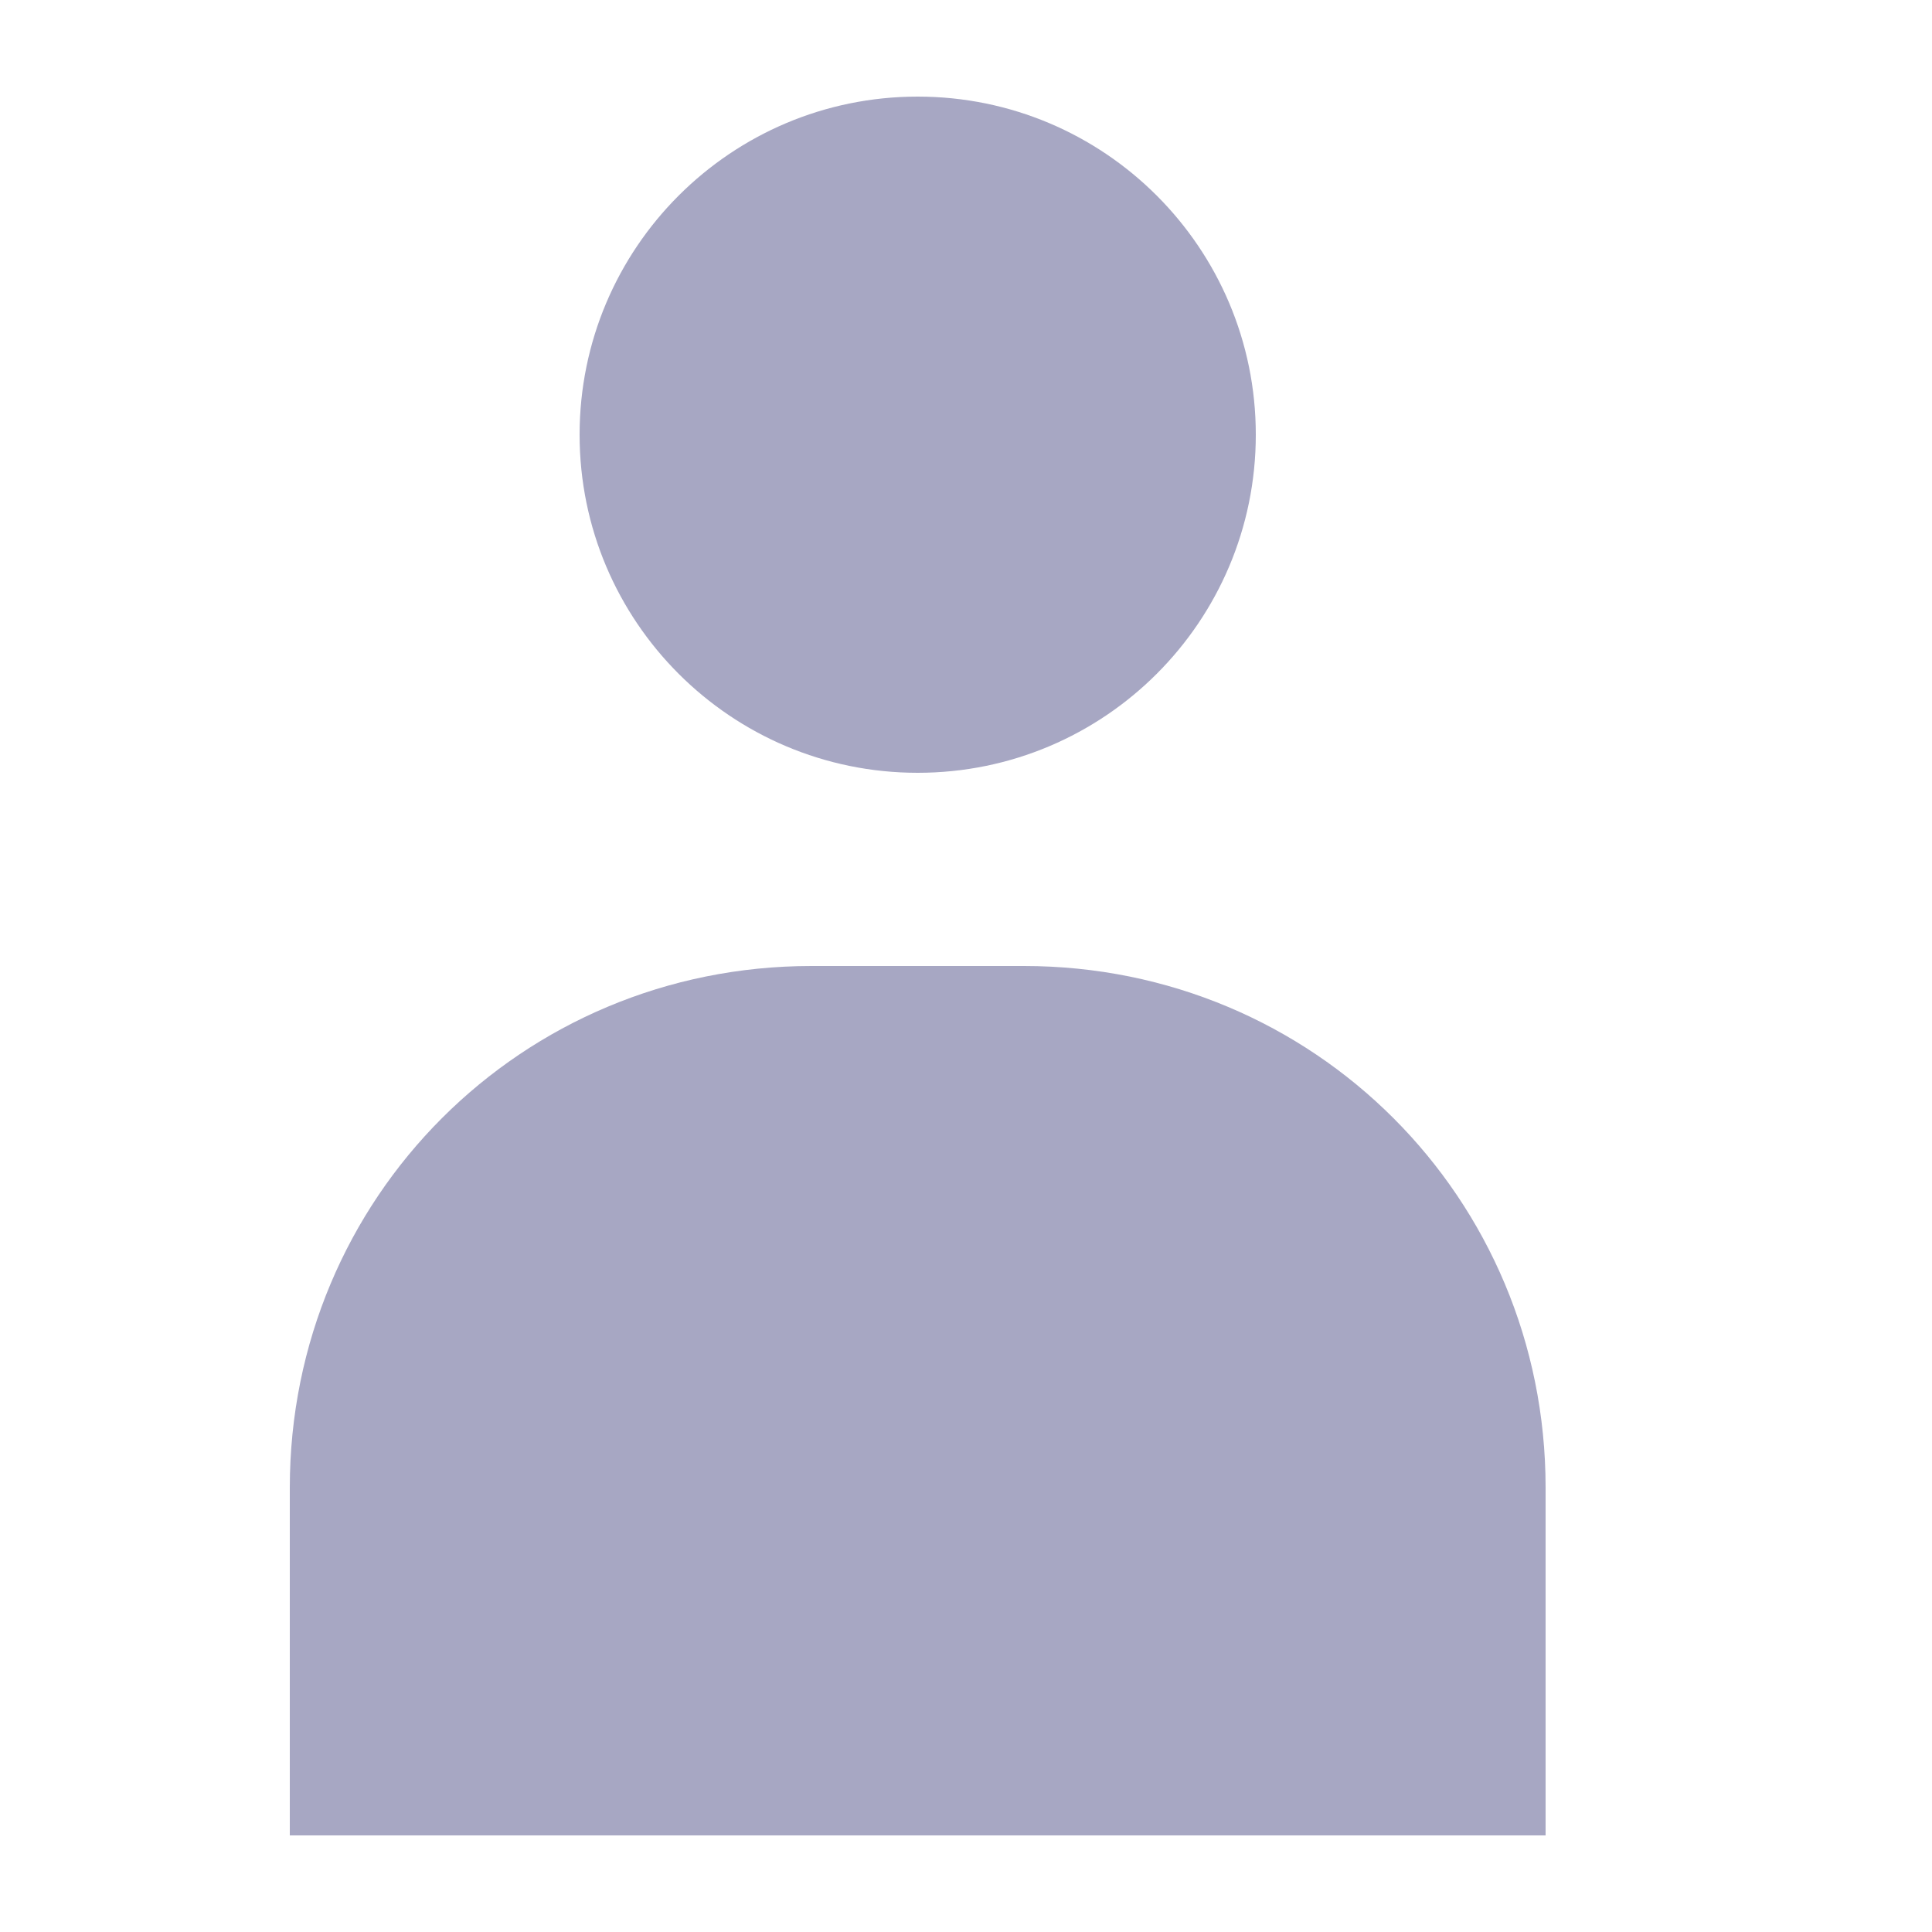
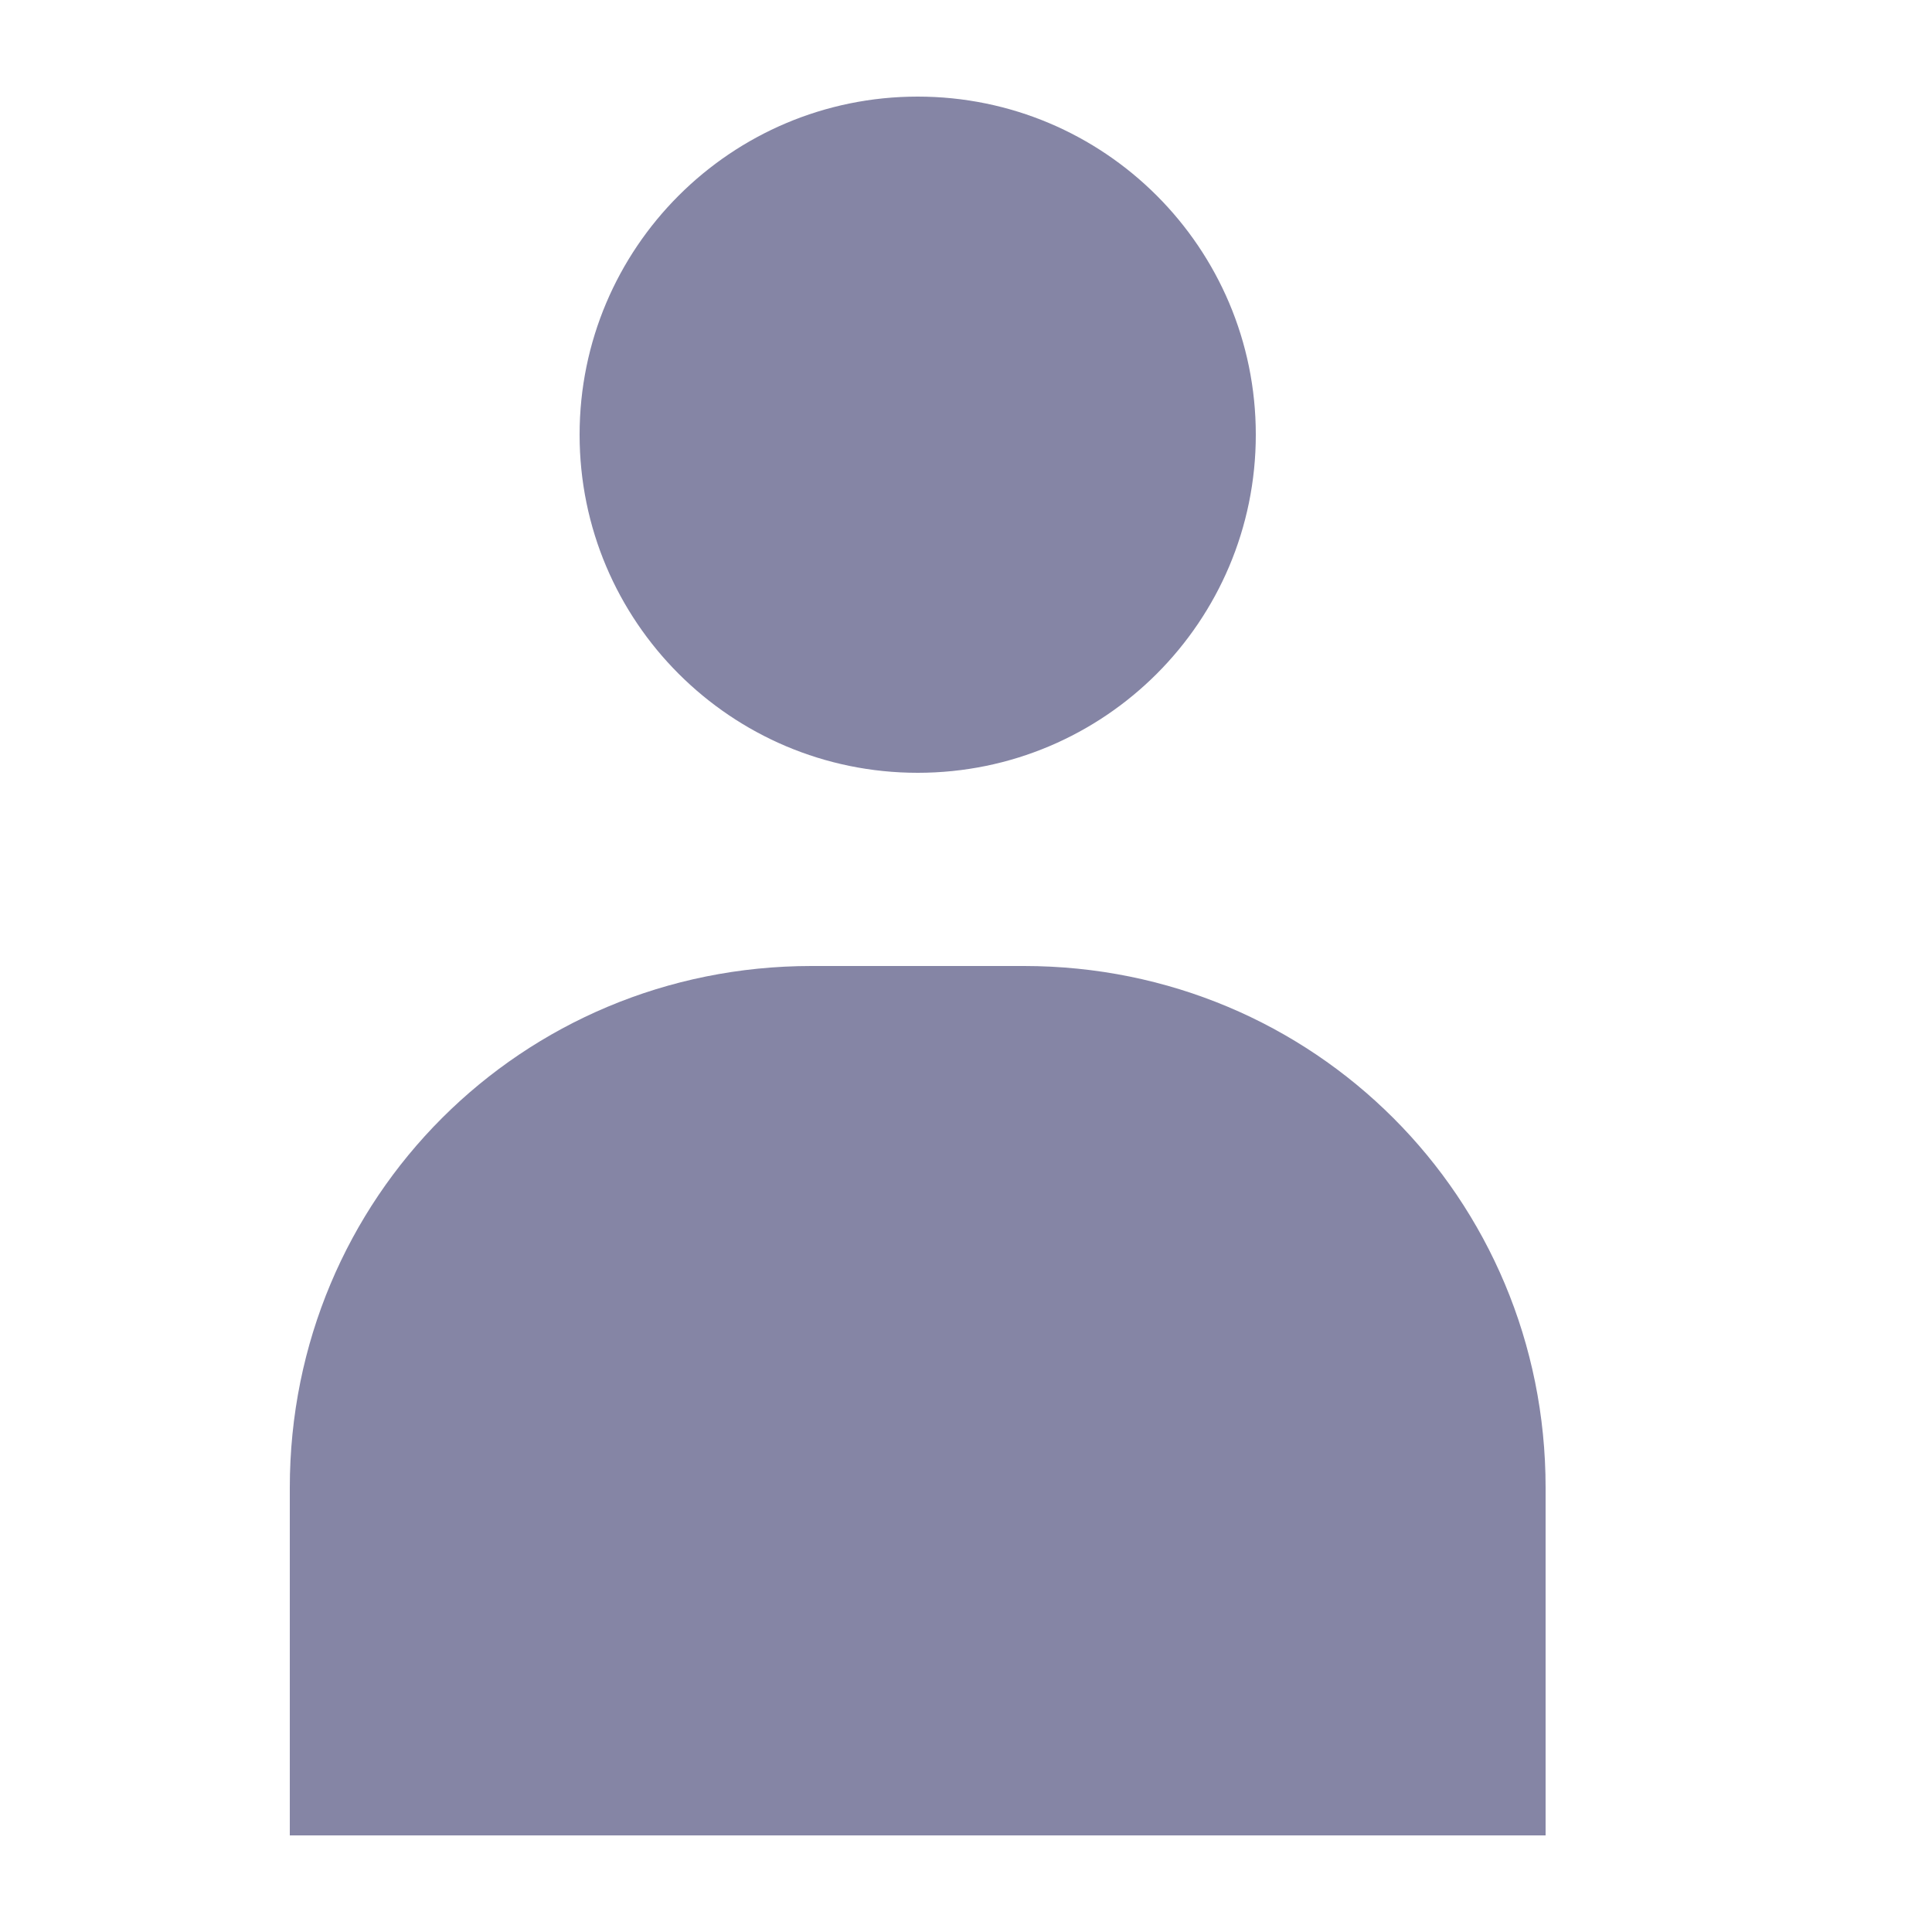
<svg xmlns="http://www.w3.org/2000/svg" version="1.1" id="Layer_1" x="0px" y="0px" viewBox="0 0 20 20" style="enable-background:new 0 0 20 20;" xml:space="preserve">
  <style type="text/css">
- 	.st0{fill:#A7A7C3;}
+ 	.st0{fill:#8585A5;}
</style>
  <path class="st0" d="M10.6,10H8.4c-3,0-5.4,2.4-5.4,5.4V19h13v-3.6C16,12.4,13.6,10,10.6,10z" />
  <circle class="st0" cx="9.5" cy="4.5" r="3.5" />
</svg>
